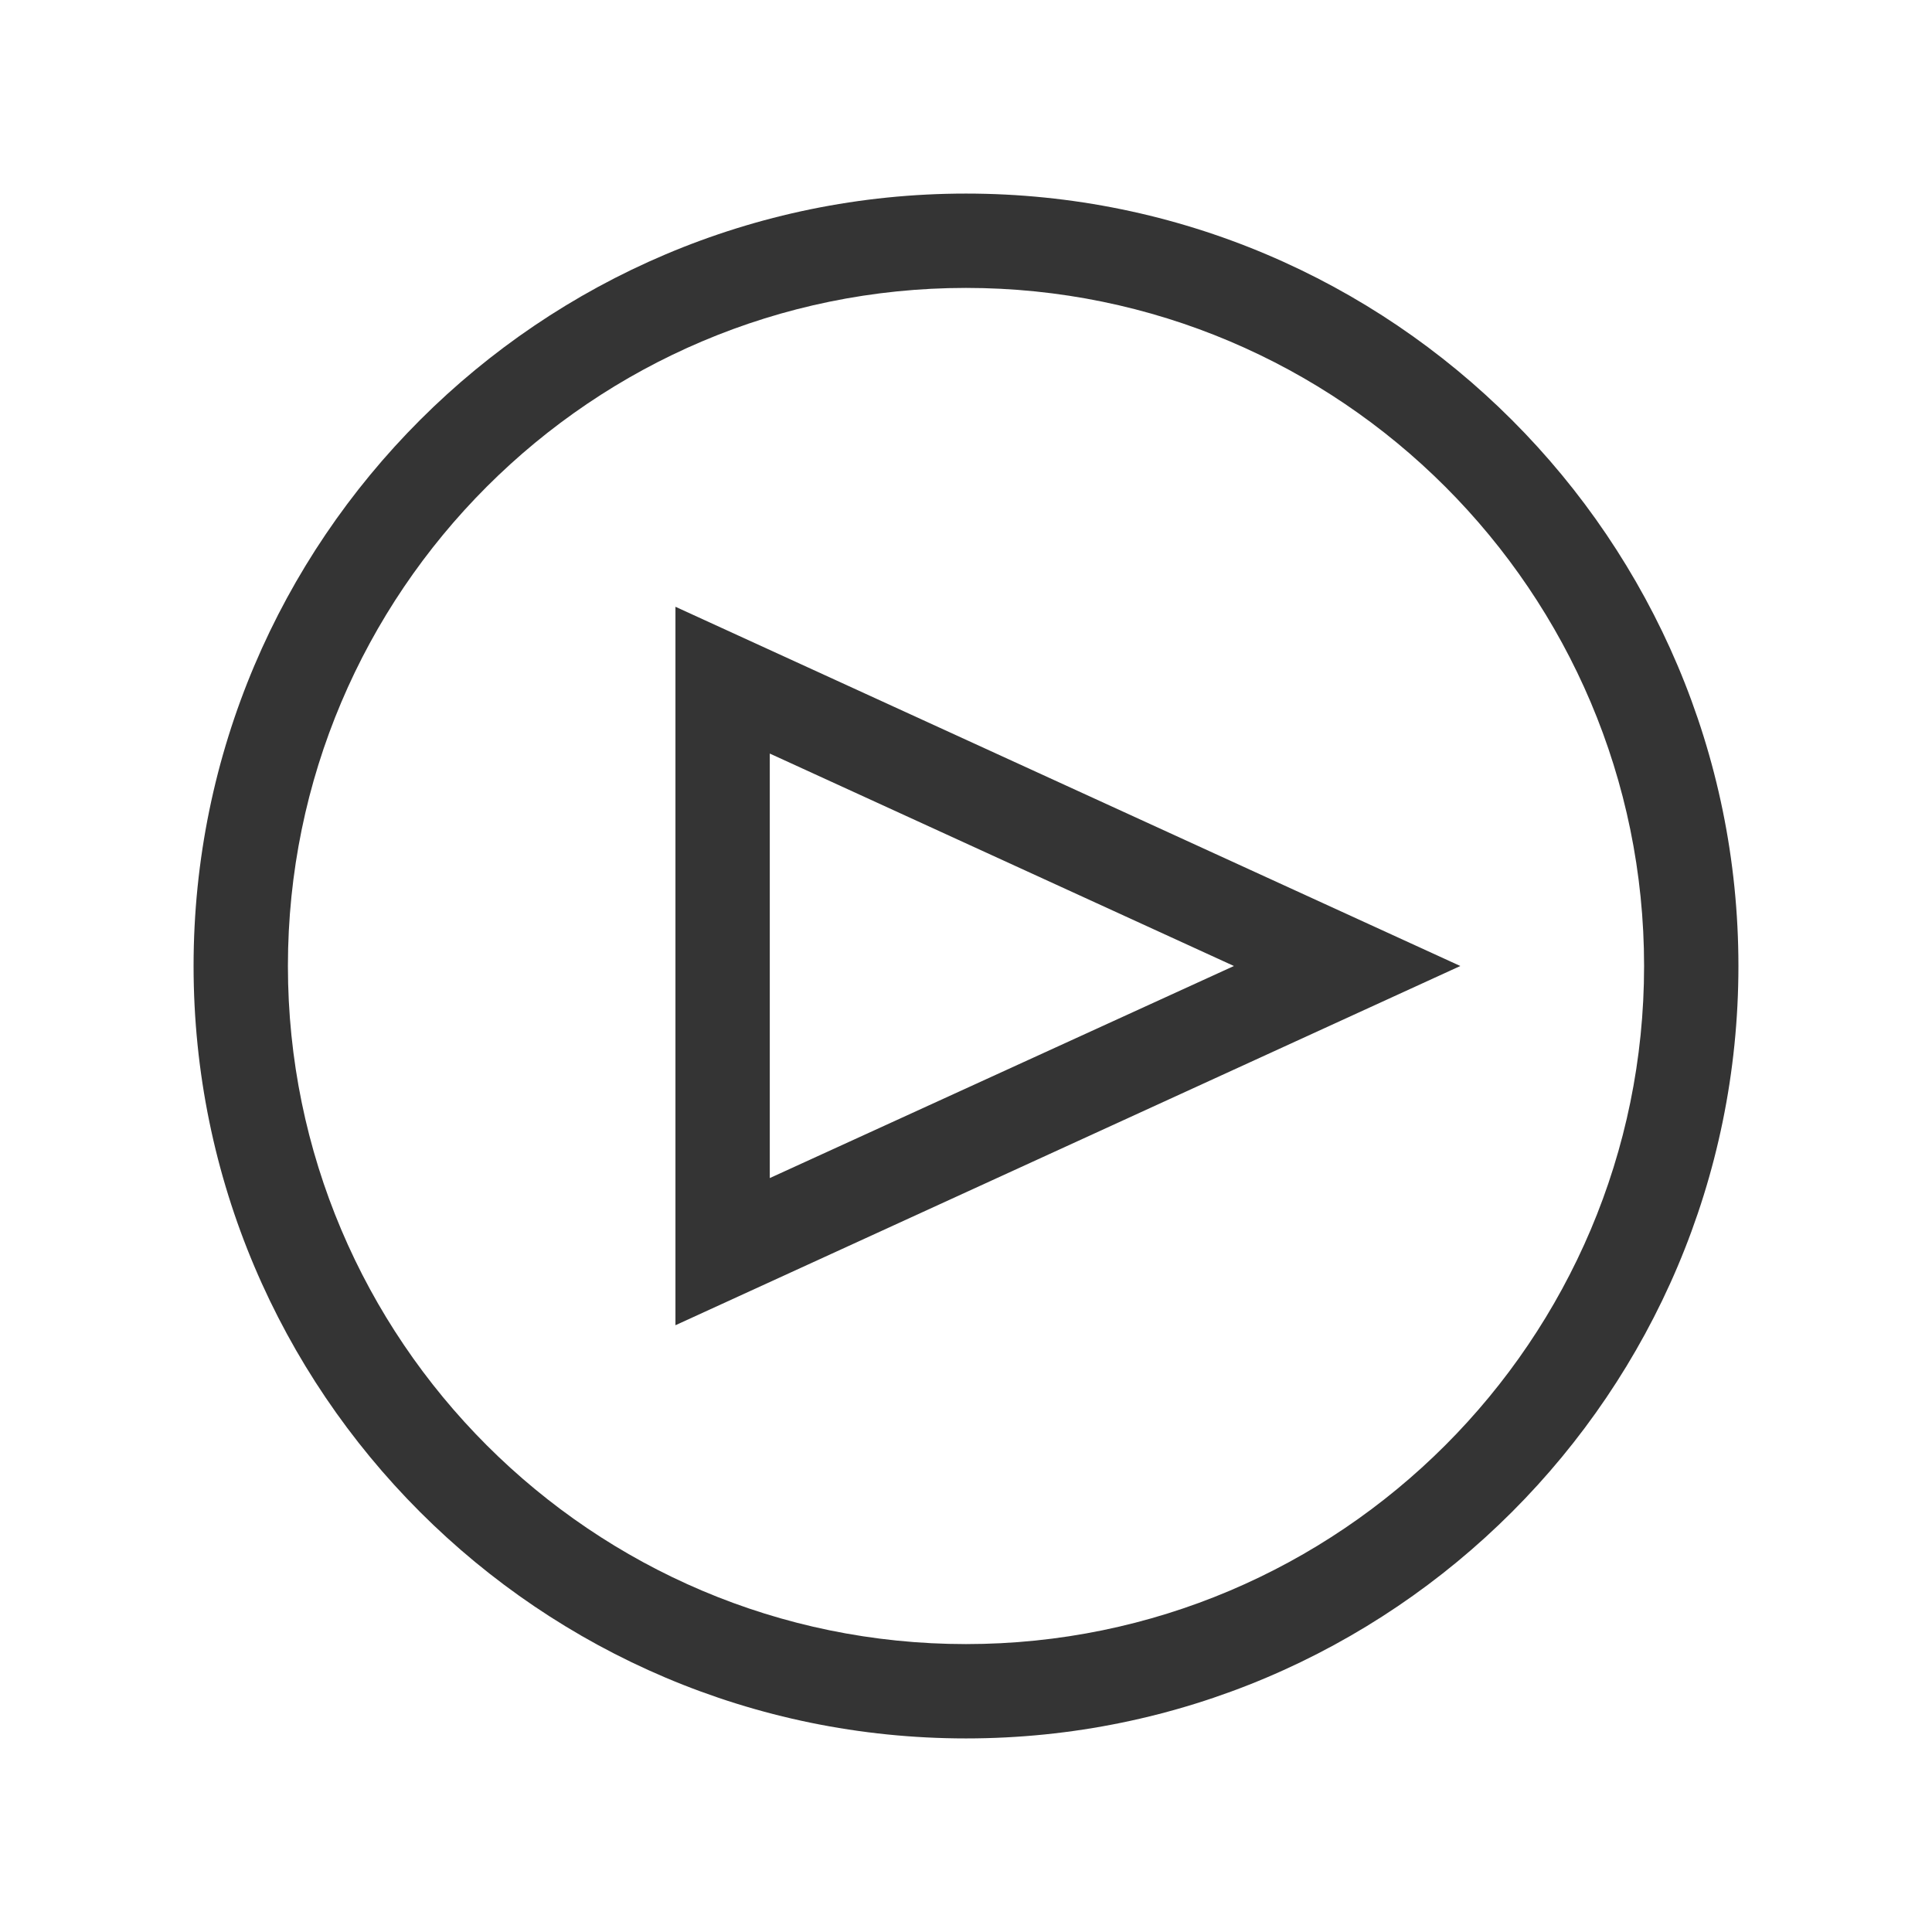
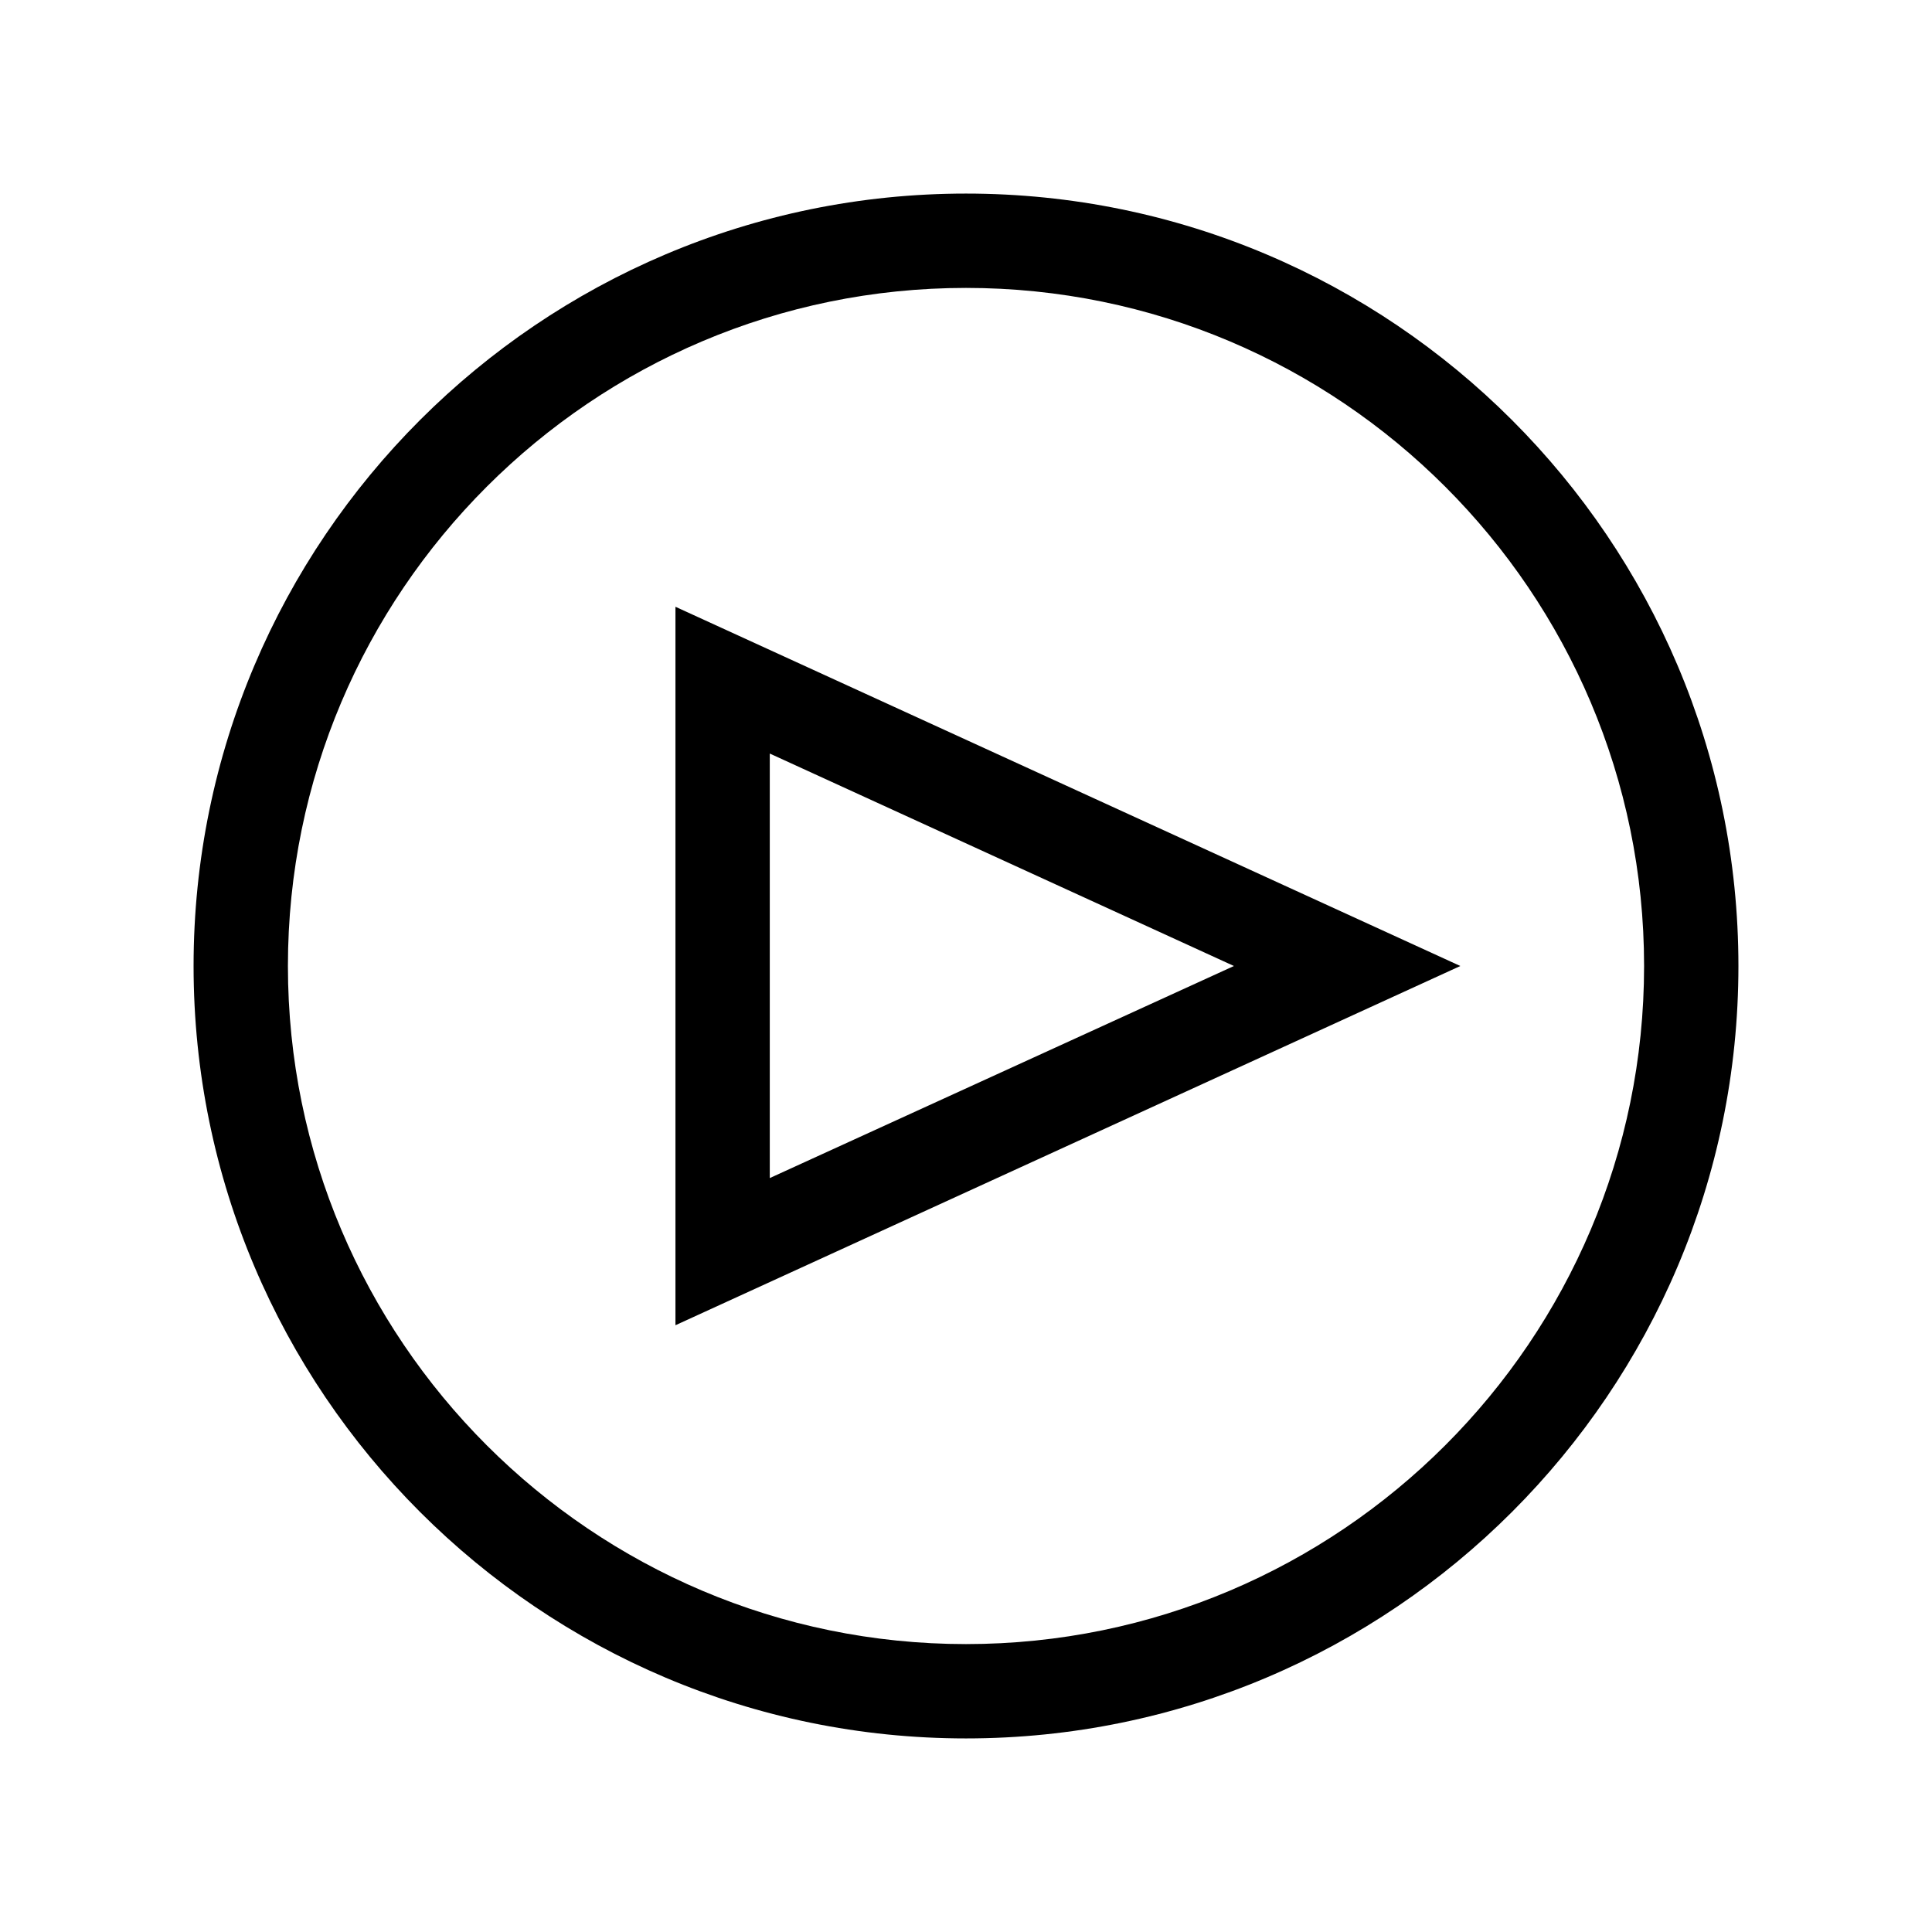
<svg xmlns="http://www.w3.org/2000/svg" version="1.1" id="Capa_1" x="0px" y="0px" viewBox="0 0 512 512" style="enable-background:new 0 0 512 512;" xml:space="preserve">
  <style type="text/css">
- 	.svg_base {fill:#343434;}
- 	.svg_line{stroke:#343434;}
</style>
  <g>
    <path class="svg_base" d="M256,460.7c-112.9,0-204.7-91.8-204.7-204.7S143.1,51.3,256,51.3S460.7,143.1,460.7,256S368.9,460.7,256,460.7z M256,76.3   c-99.1,0-179.7,80.6-179.7,179.7S156.9,435.7,256,435.7S435.7,355.1,435.7,256S355.1,76.3,256,76.3z" />
    <path class="svg_base" d="M179,351.2V160.8L387,256L179,351.2z M204,199.7v112.5L327,256L204,199.7z" />
  </g>
</svg>
